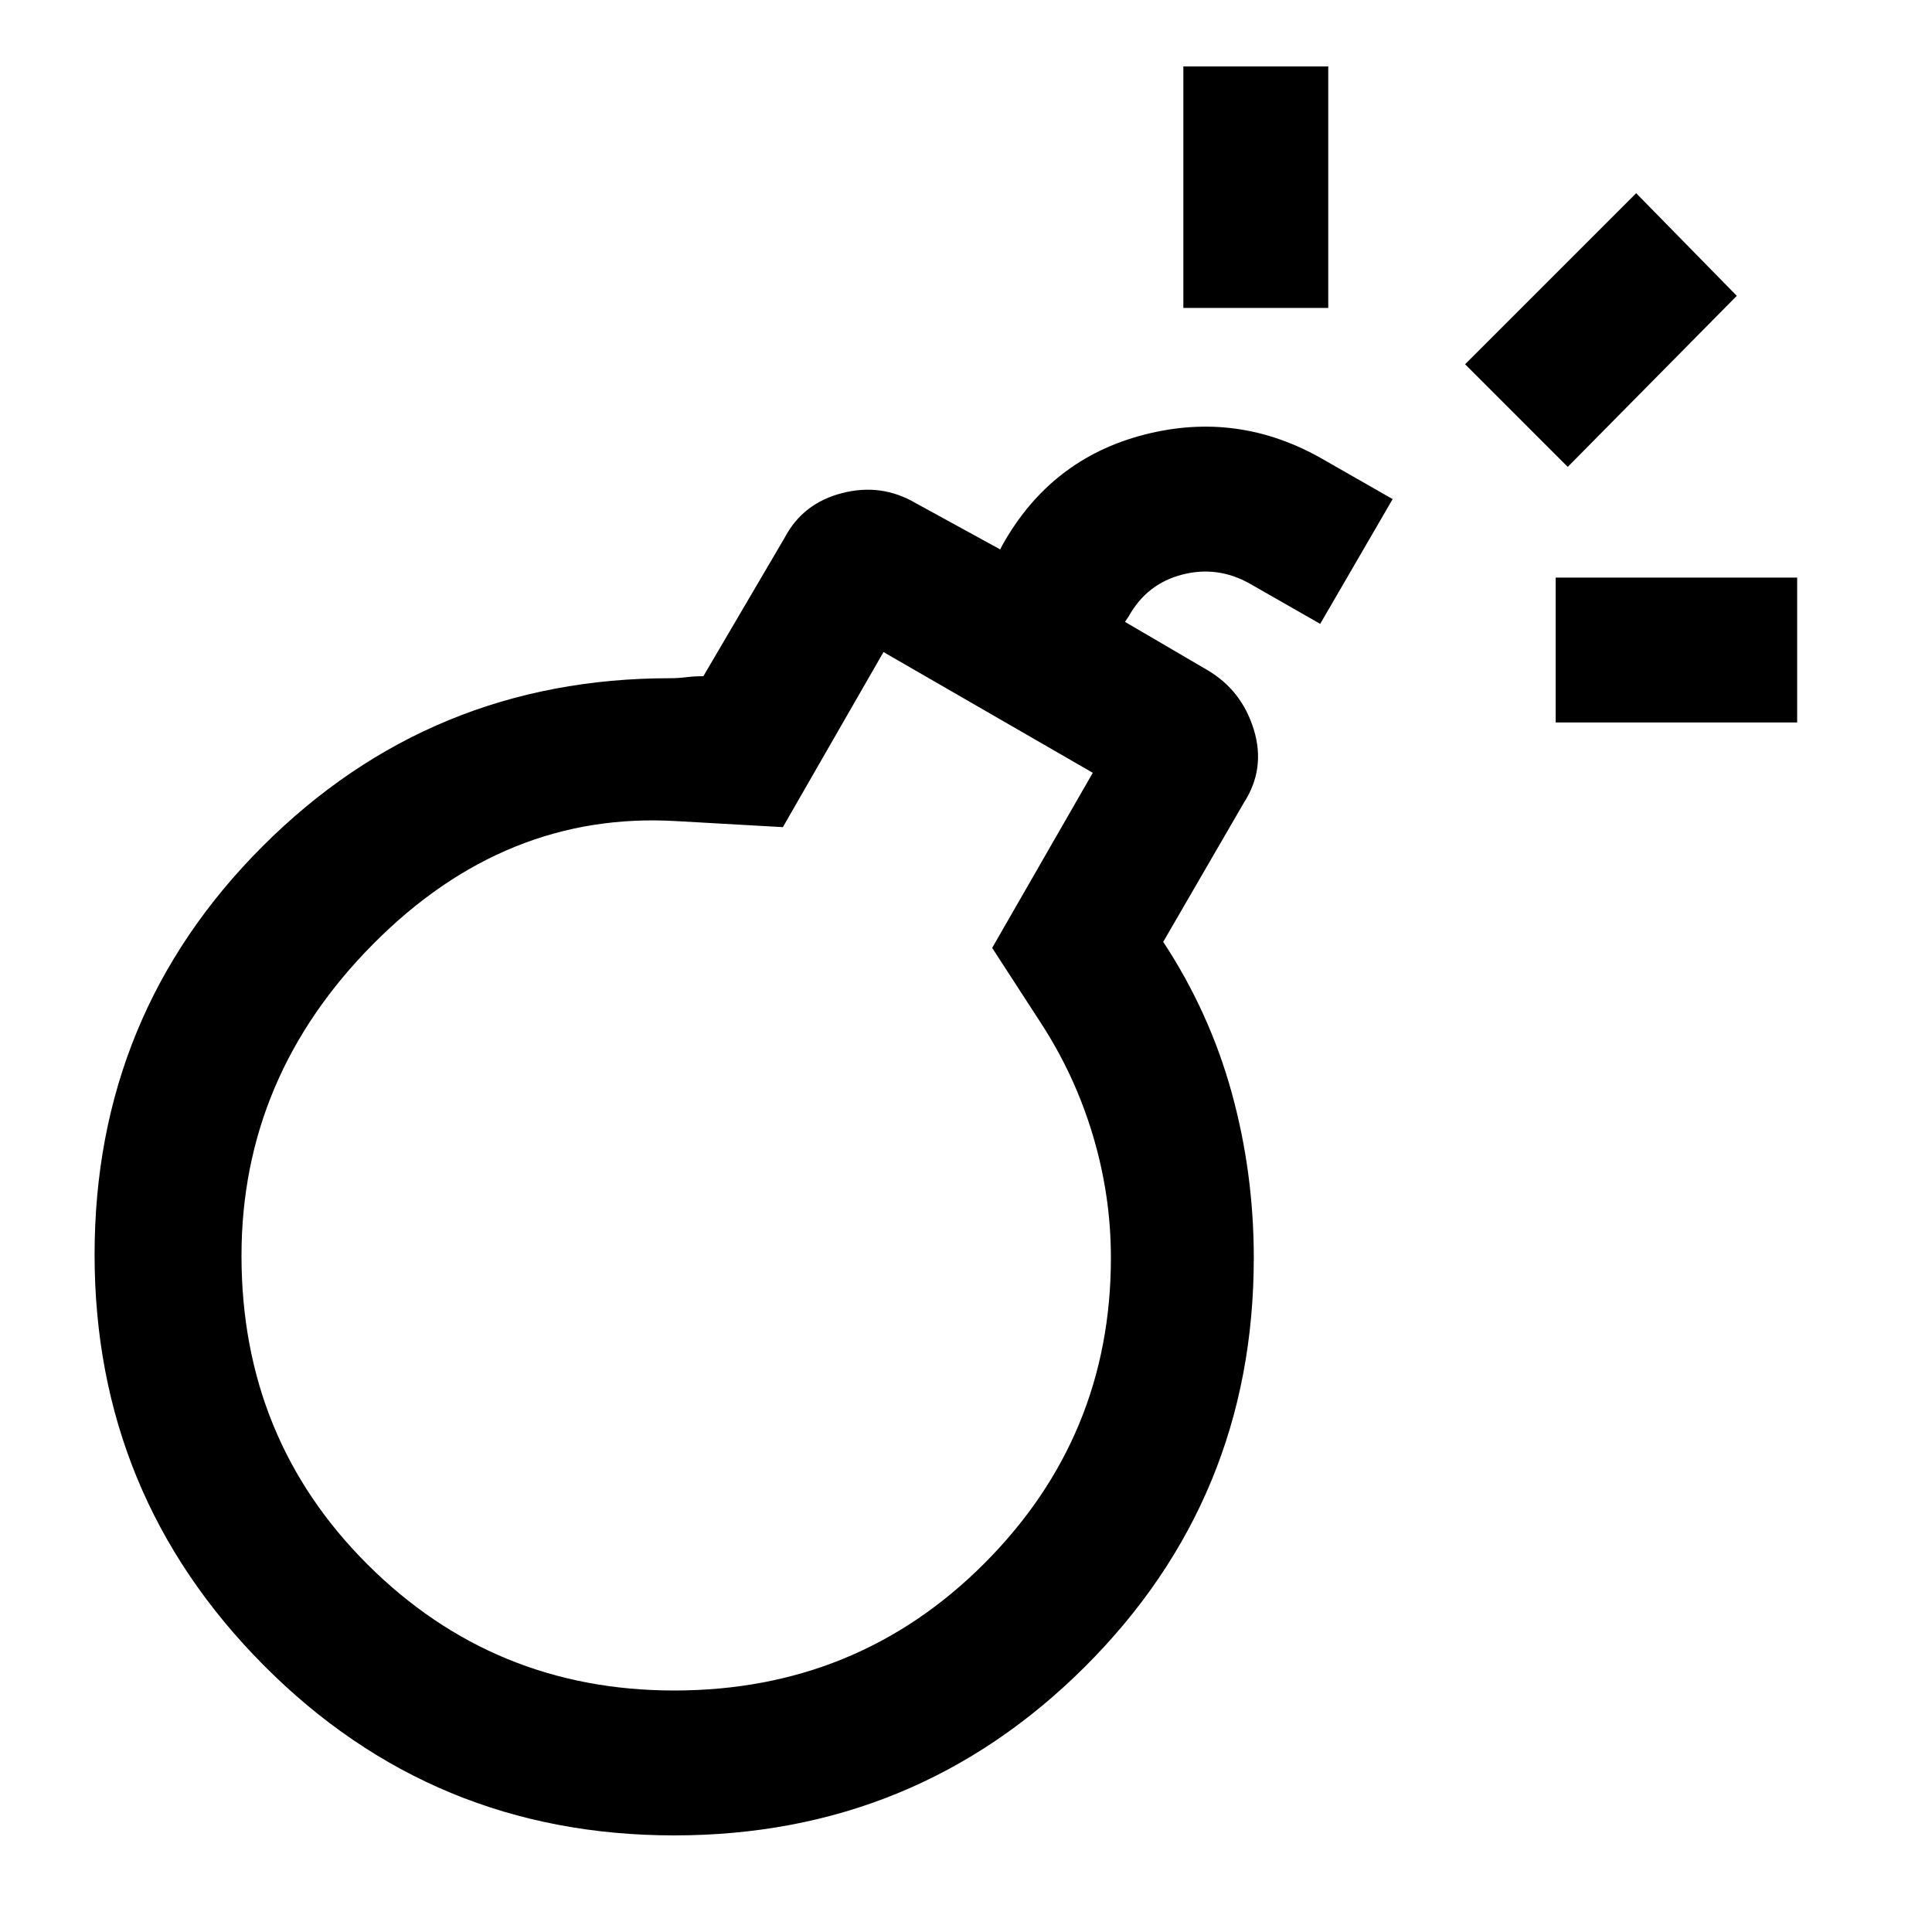
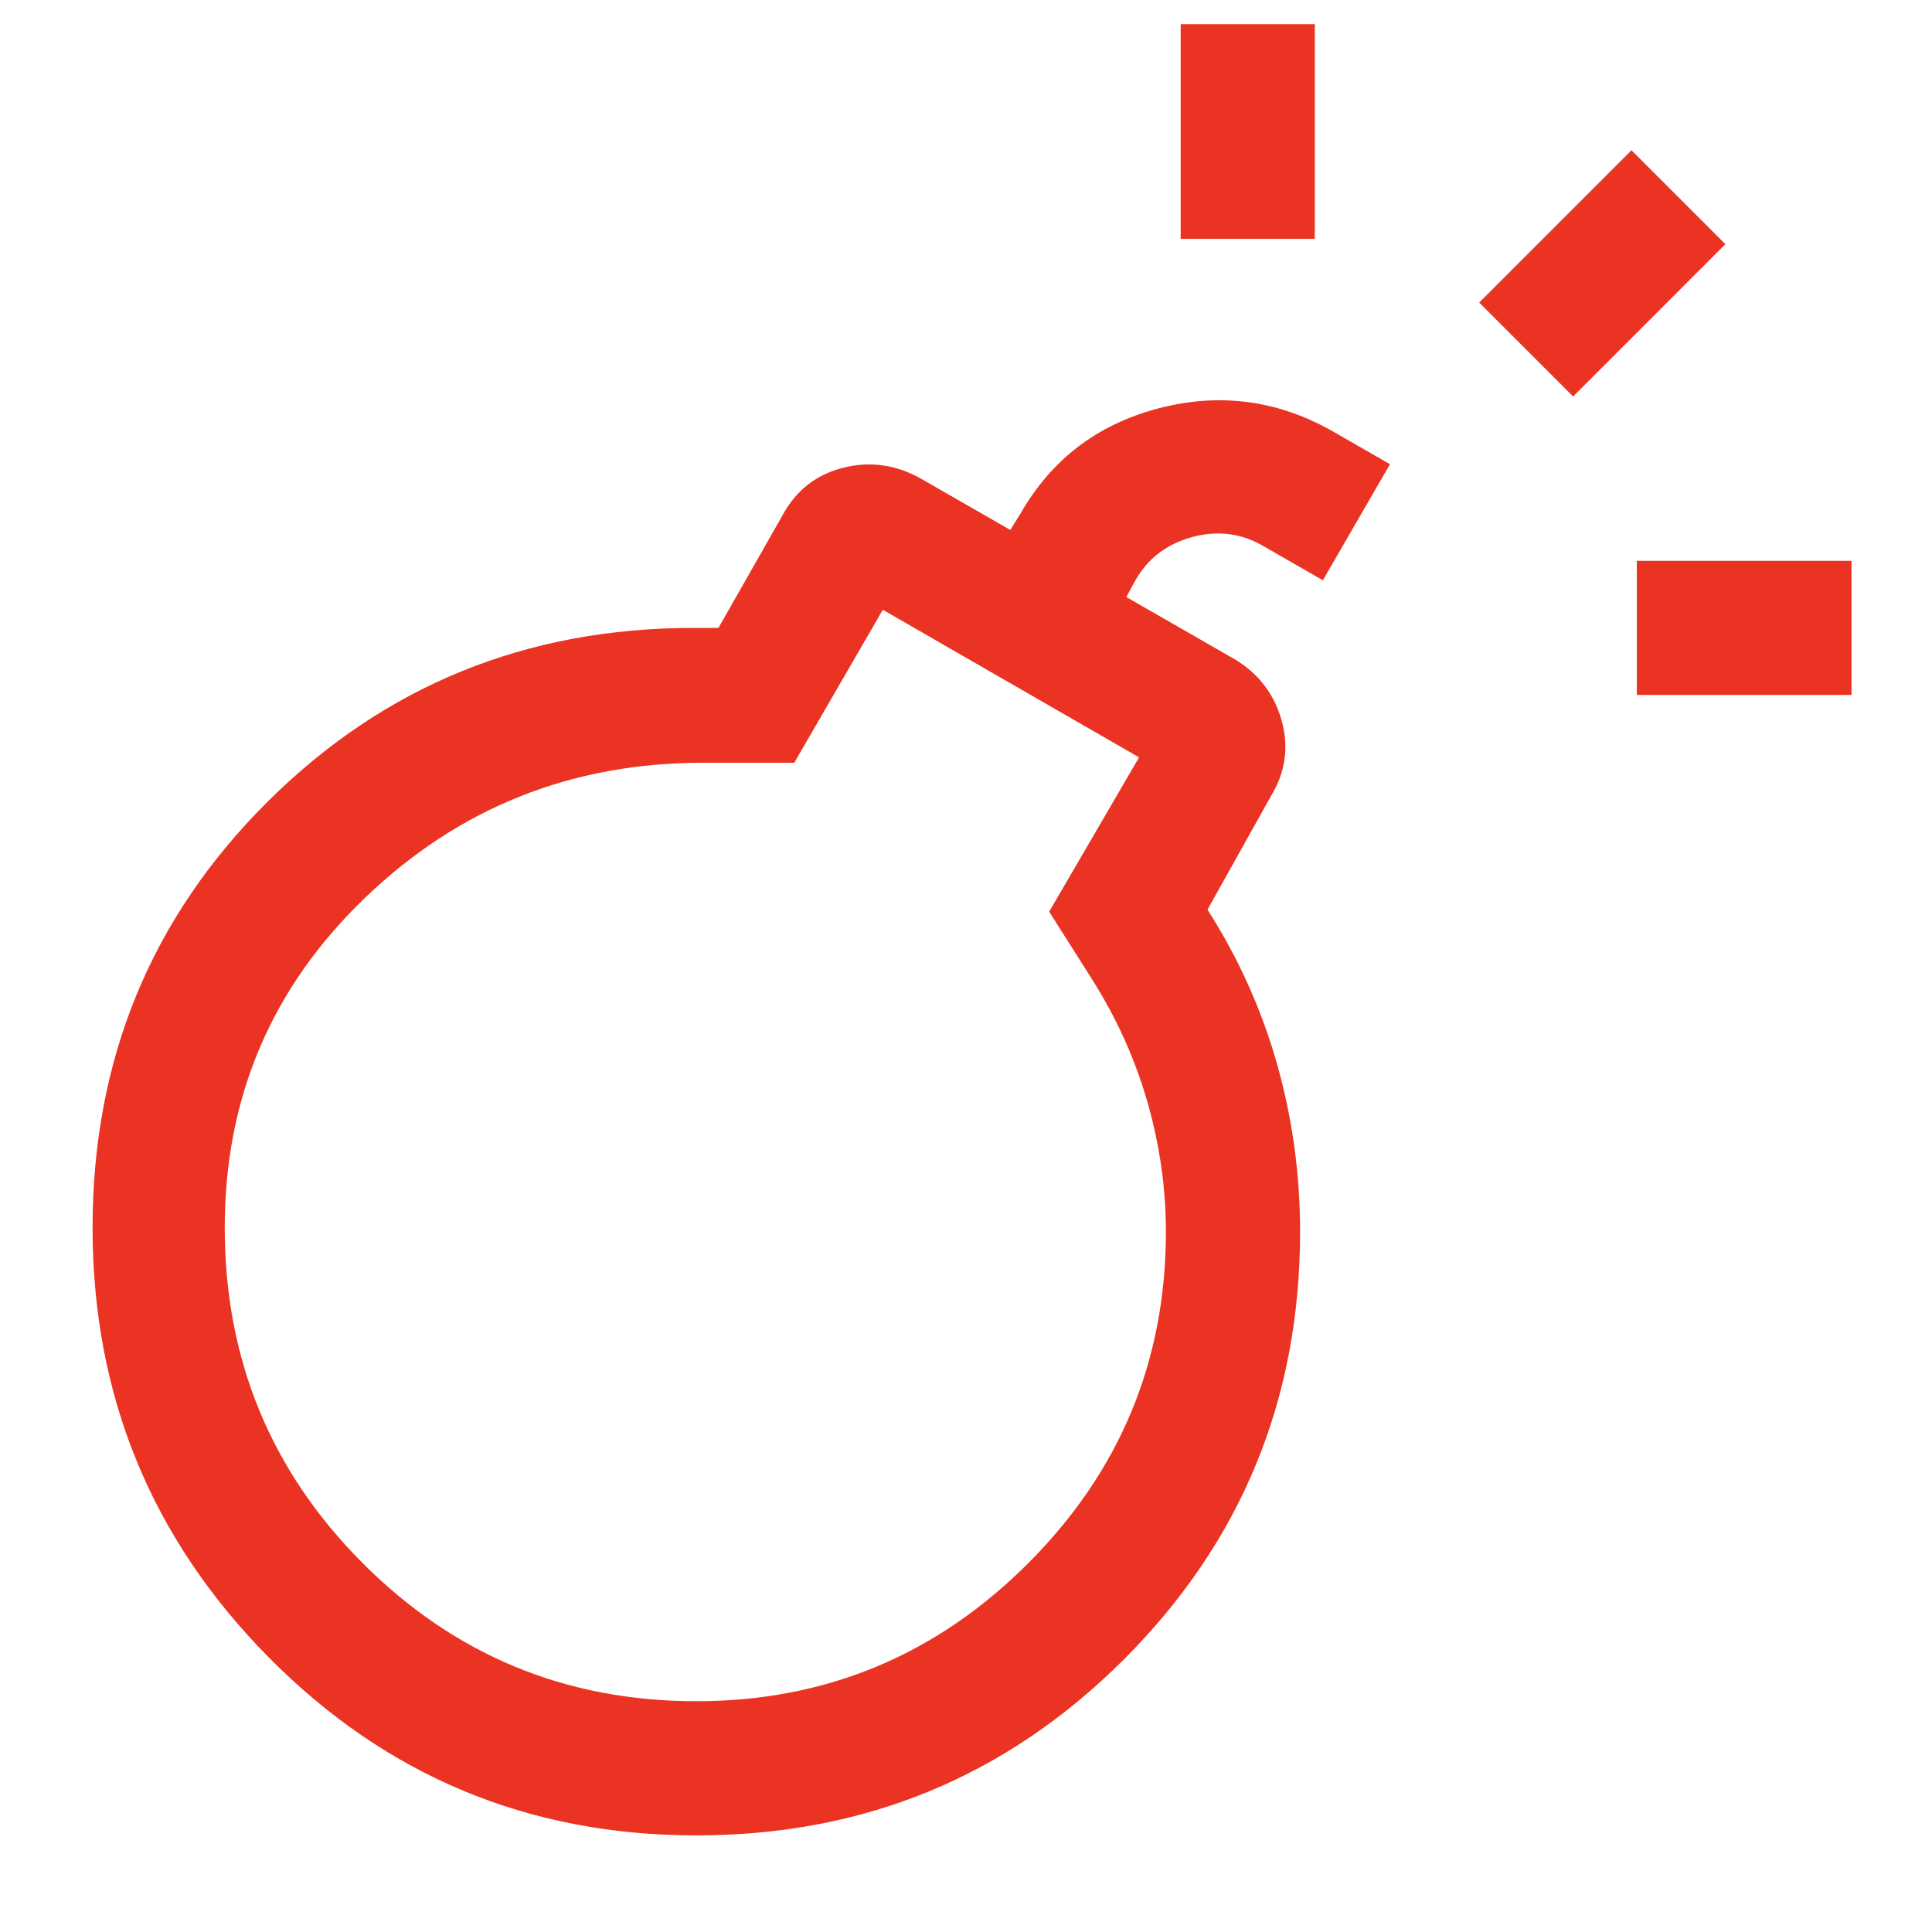
- <svg xmlns="http://www.w3.org/2000/svg" height="20px" viewBox="0 -960 960 960" width="20px" fill="#000000">
-   <path d="M335-48q-120 0-204-84.56t-84-204Q47-456 130.5-539.5T333-623q4 0 8-.5t8.5-.5l40.5-69q9-17 28.5-22t36.5 5l42 23 1-2q24-43 70.5-55t88.5 12l35 20-36 62-35-20q-16-9-33.5-4.5T561-654l-2 3 41 24q17 10 23 29.5t-5 36.5l-40 69q23 35 34 74.85 11 39.84 11 82.15 0 119.58-84 203.29T335-48Zm0-72q91 0 154-63.03 63-63.04 63-151.97 0-31-9-61t-26-56l-24-37 50-87-104-60-50 87-53-3q-85-5-150.5 61T120-336q0 91 62.75 153.5T335-120Zm438-481v-72h120v72H773ZM588-807v-120h72v120h-72Zm191 79-51-51 85-85 50 51-84 85ZM336-335Z" />
+ <svg xmlns="http://www.w3.org/2000/svg" height="40px" viewBox="0 -960 960 960" width="40px" fill="#EA3323">
+   <path d="M346-48q-125 0-212.5-88.5T46-350q0-125 86.83-211.5Q219.67-648 344.67-648H357l31.67-55.67q10-18.66 30-23.83 20-5.17 38.66 5.17L502-696.67l5-8Q530-745 575.33-757q45.34-12 86.34 11l29 16.67-33.34 57.66-29-16.66q-16.66-10-35.83-4.84-19.17 5.17-28.5 21.84l-4.33 8 54 31q17.66 10.66 23.16 30.33 5.5 19.67-5.16 37.33L600-508q23 36 34.5 76.5T646-348q0 125-87.5 212.5T346-48Zm0-66.67q96.33 0 164.83-68.5 68.5-68.5 68.5-164.83 0-32.33-9.16-64.33-9.17-32-27.5-61L521.33-507 566-583.67 438.67-657l-44 76h-45.34q-98 0-167.83 67-69.83 67-69.83 164 0 98 68.5 166.67 68.5 68.66 165.83 68.66Zm467.33-500v-66.66H920v66.66H813.33ZM586.67-841.33V-948h66.66v106.67h-66.66Zm195 78.33L735-809.67l75.67-75.66 46.66 46.66L781.67-763ZM346-348Z" />
</svg>
